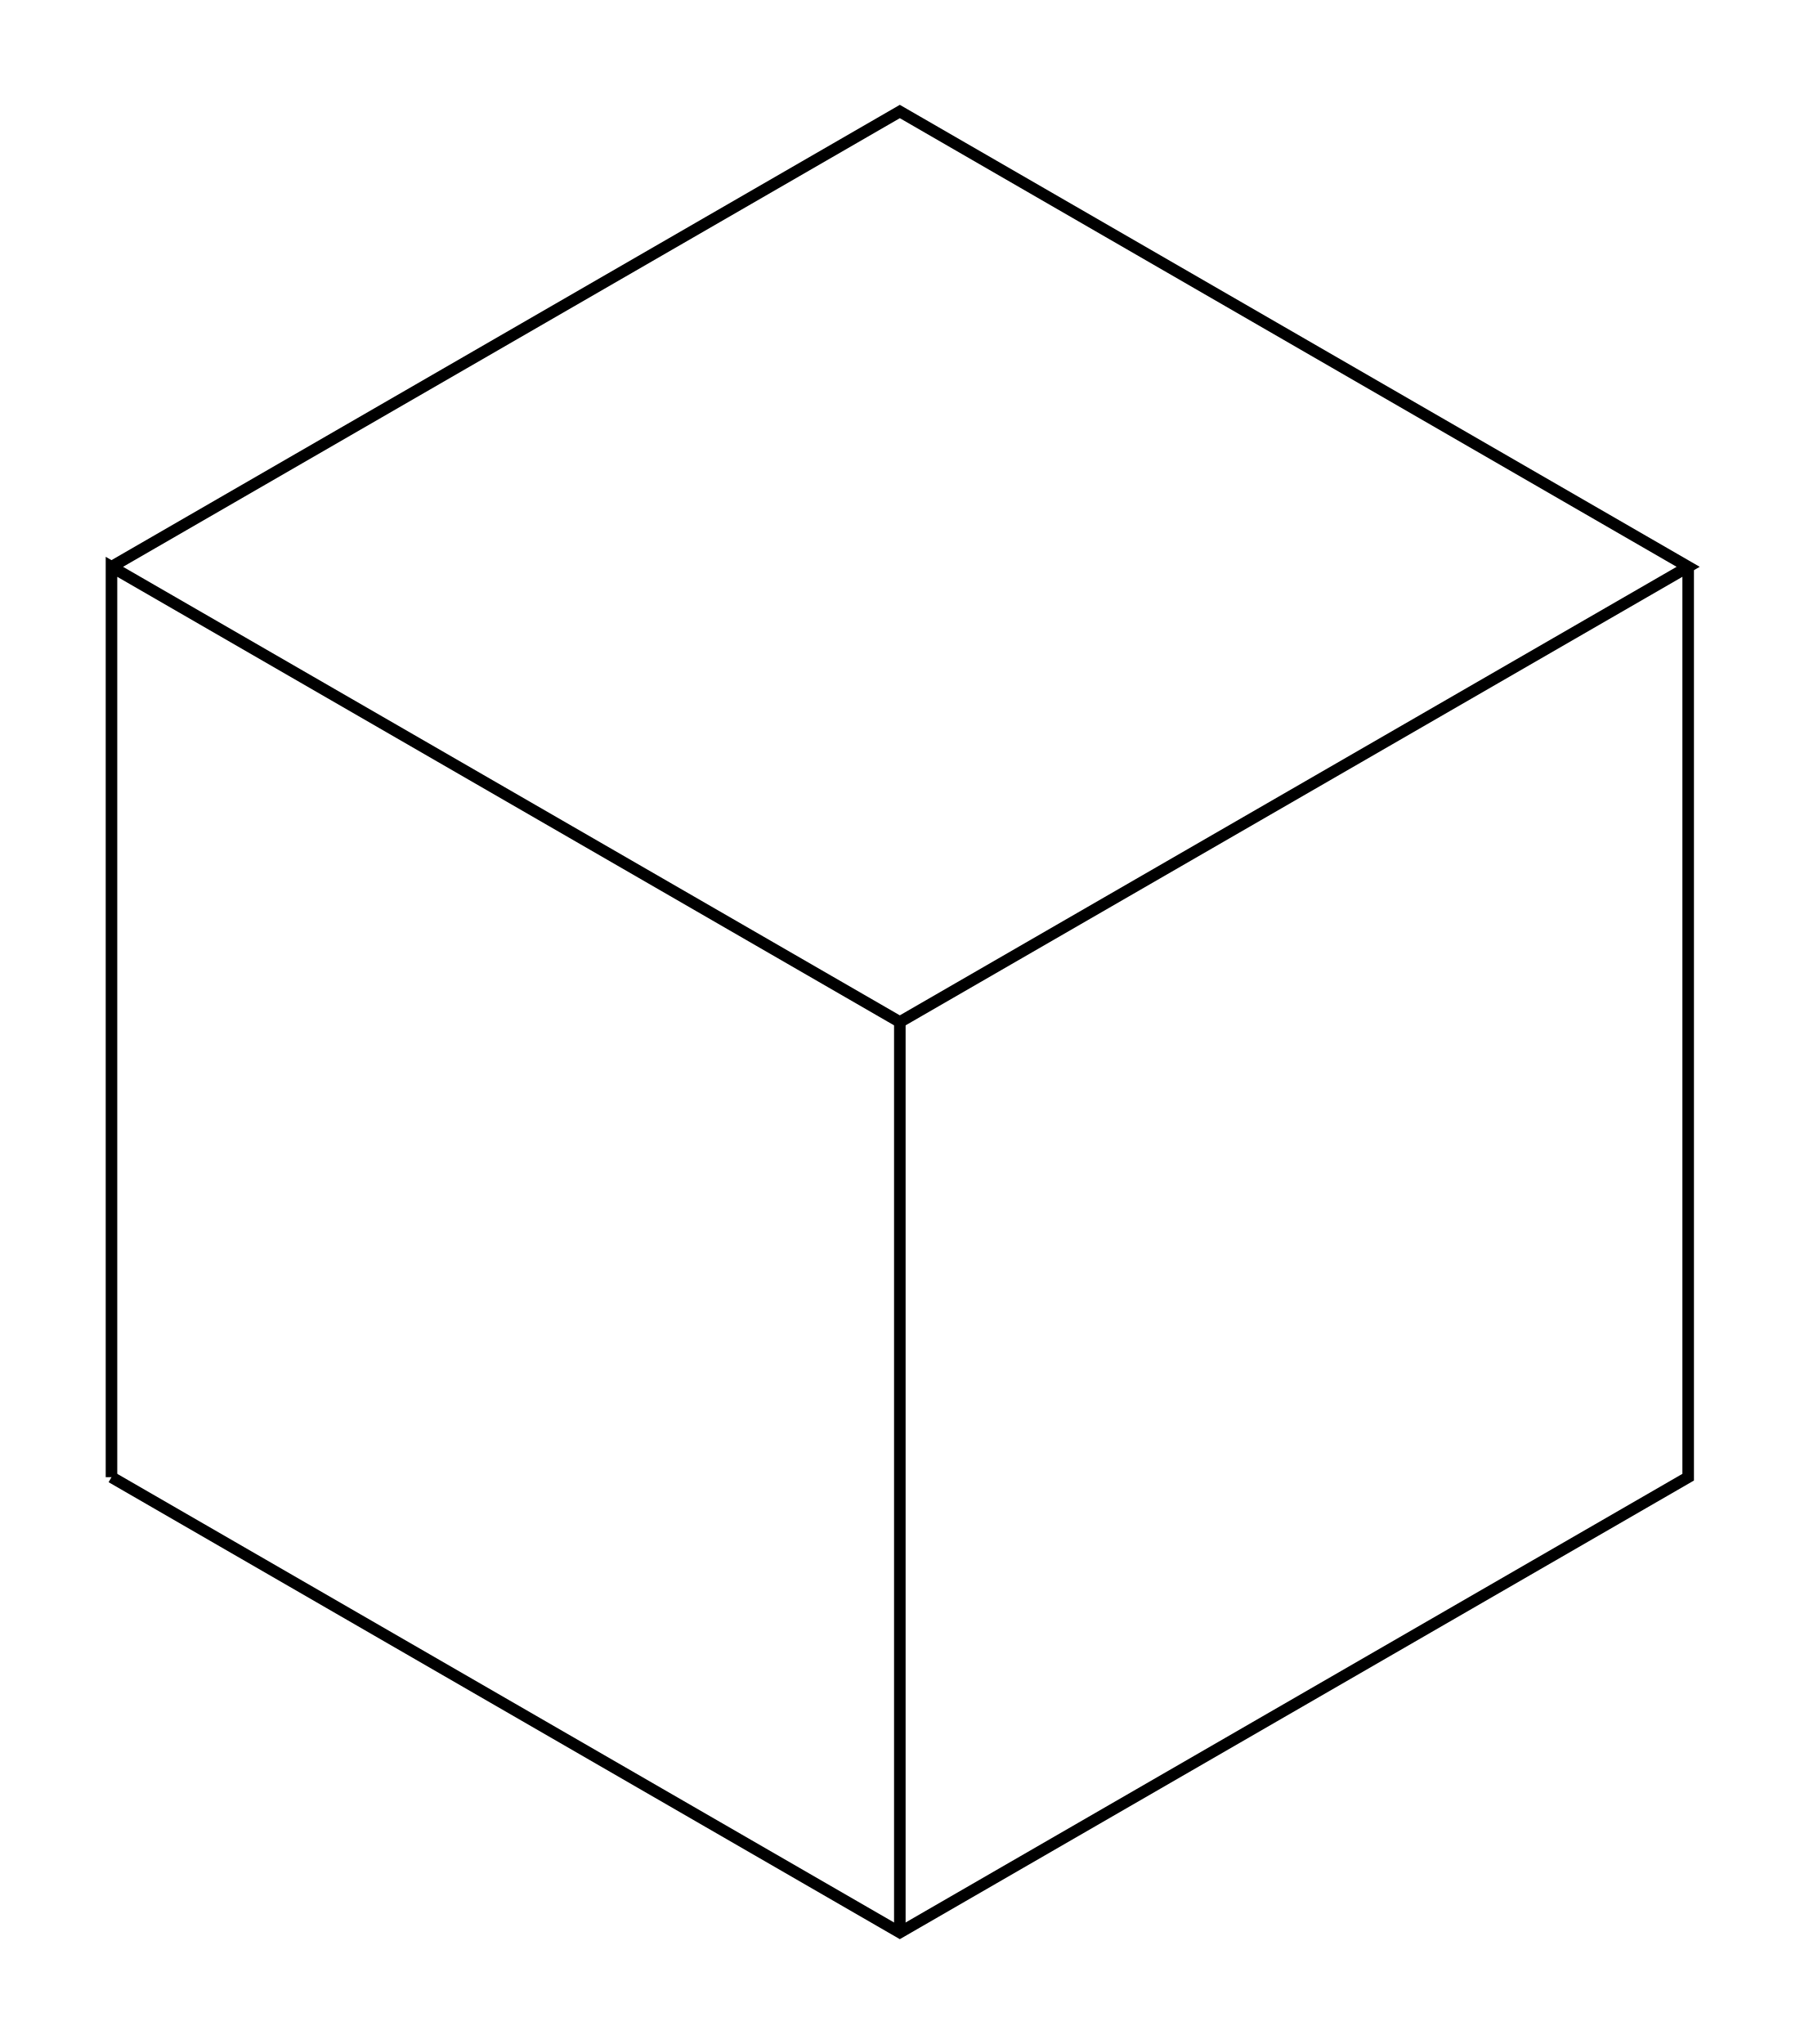
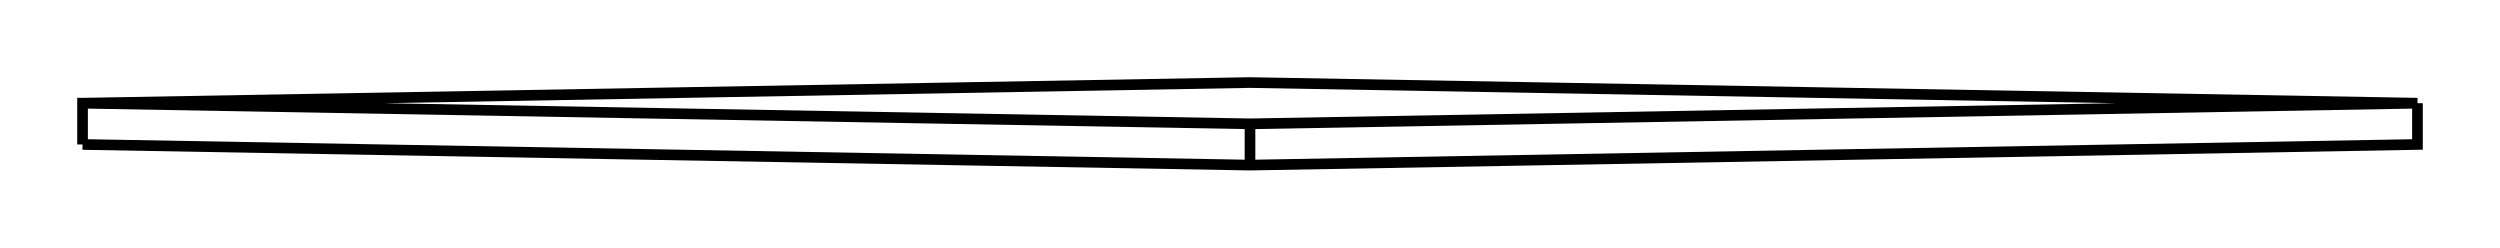
- <svg xmlns="http://www.w3.org/2000/svg" version="1.1" viewBox="-8.071 -9.165 16.142 18.33" fill="none" stroke="black" stroke-width="0.6%" vector-effect="non-scaling-stroke">
-   <path d="M -7.071 4.082 L -7.071 -4.082 L 0 0 L 7.071 -4.082 L 0 -8.165 L -7.071 -4.082" />
-   <path d="M 0 8.165 L 0 0" />
-   <path d="M -7.071 4.082 L 0 8.165 L 7.071 4.082 L 7.071 -4.082" />
+ <svg xmlns="http://www.w3.org/2000/svg" version="1.1" viewBox="-15.142 -1.5 30.284 3" fill="none" stroke="black" stroke-width="0.6%" vector-effect="non-scaling-stroke">
+   <path d="M -14.142 0.25 L -14.142 -0.25 L 0 0 L 14.142 -0.25 L 0 -0.5 L -14.142 -0.25" />
+   <path d="M 0 0.5 L 0 0" />
+   <path d="M -14.142 0.25 L 0 0.5 L 14.142 0.25 L 14.142 -0.25" />
</svg>
